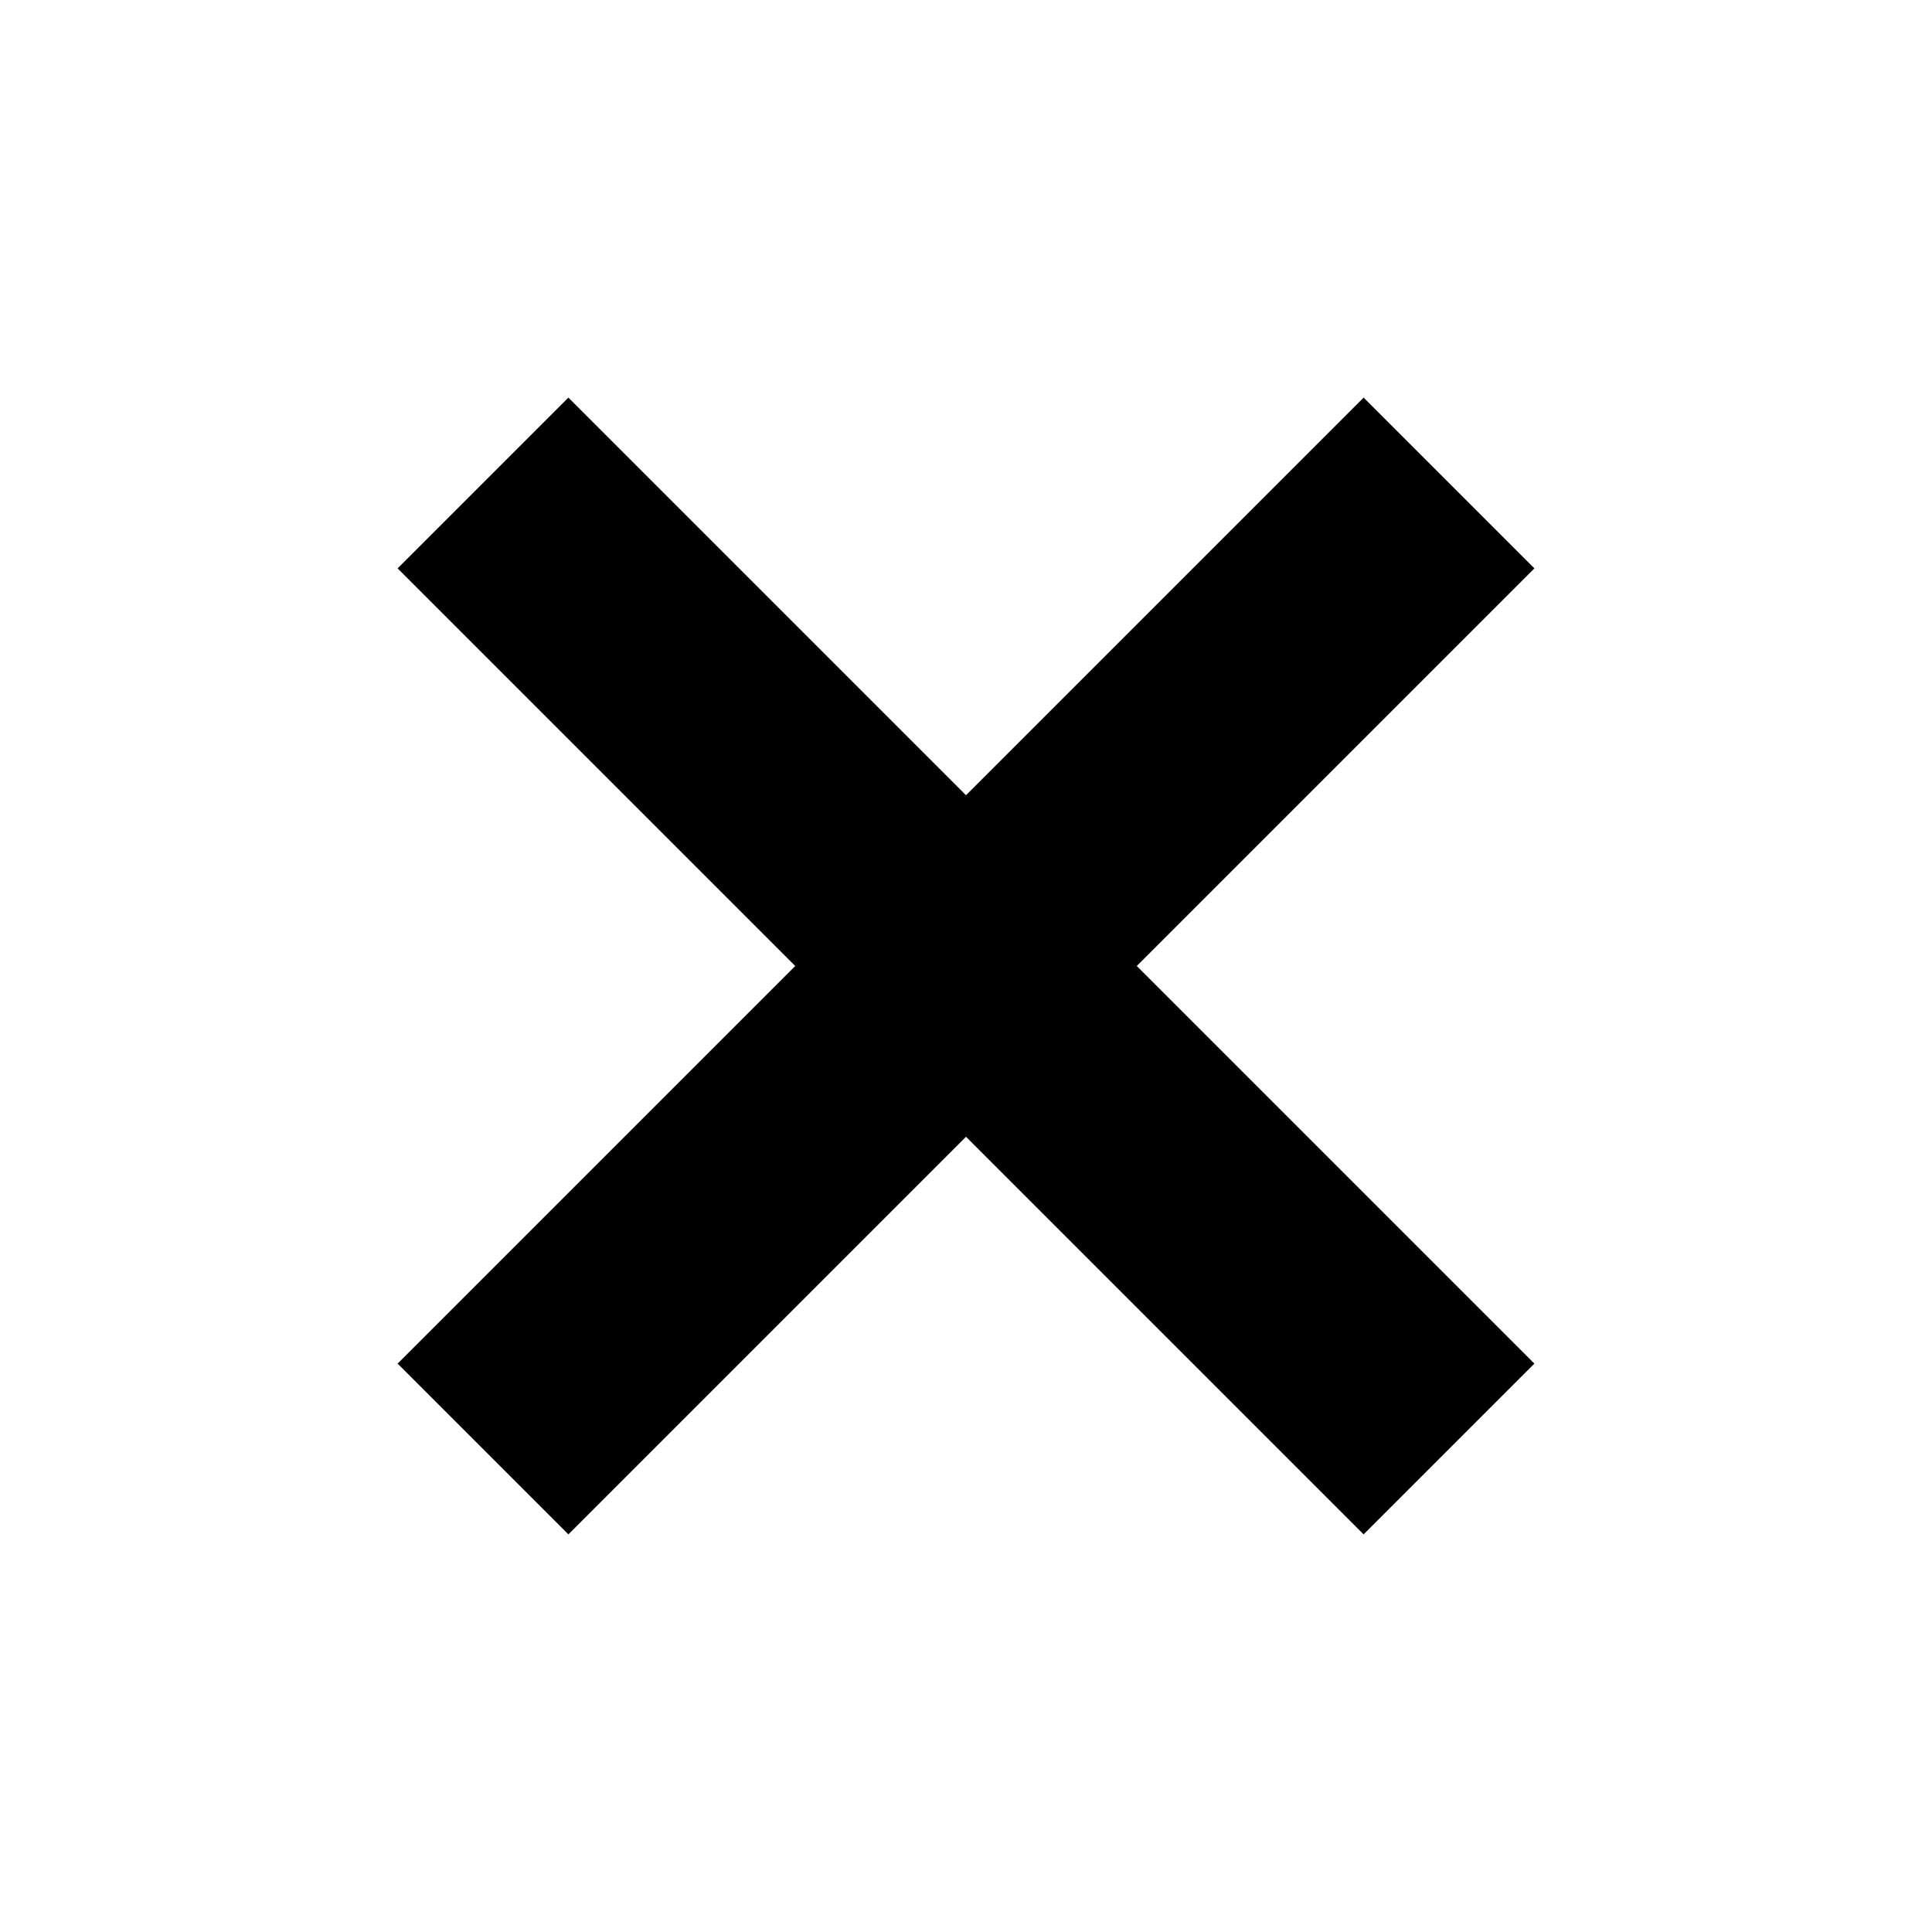
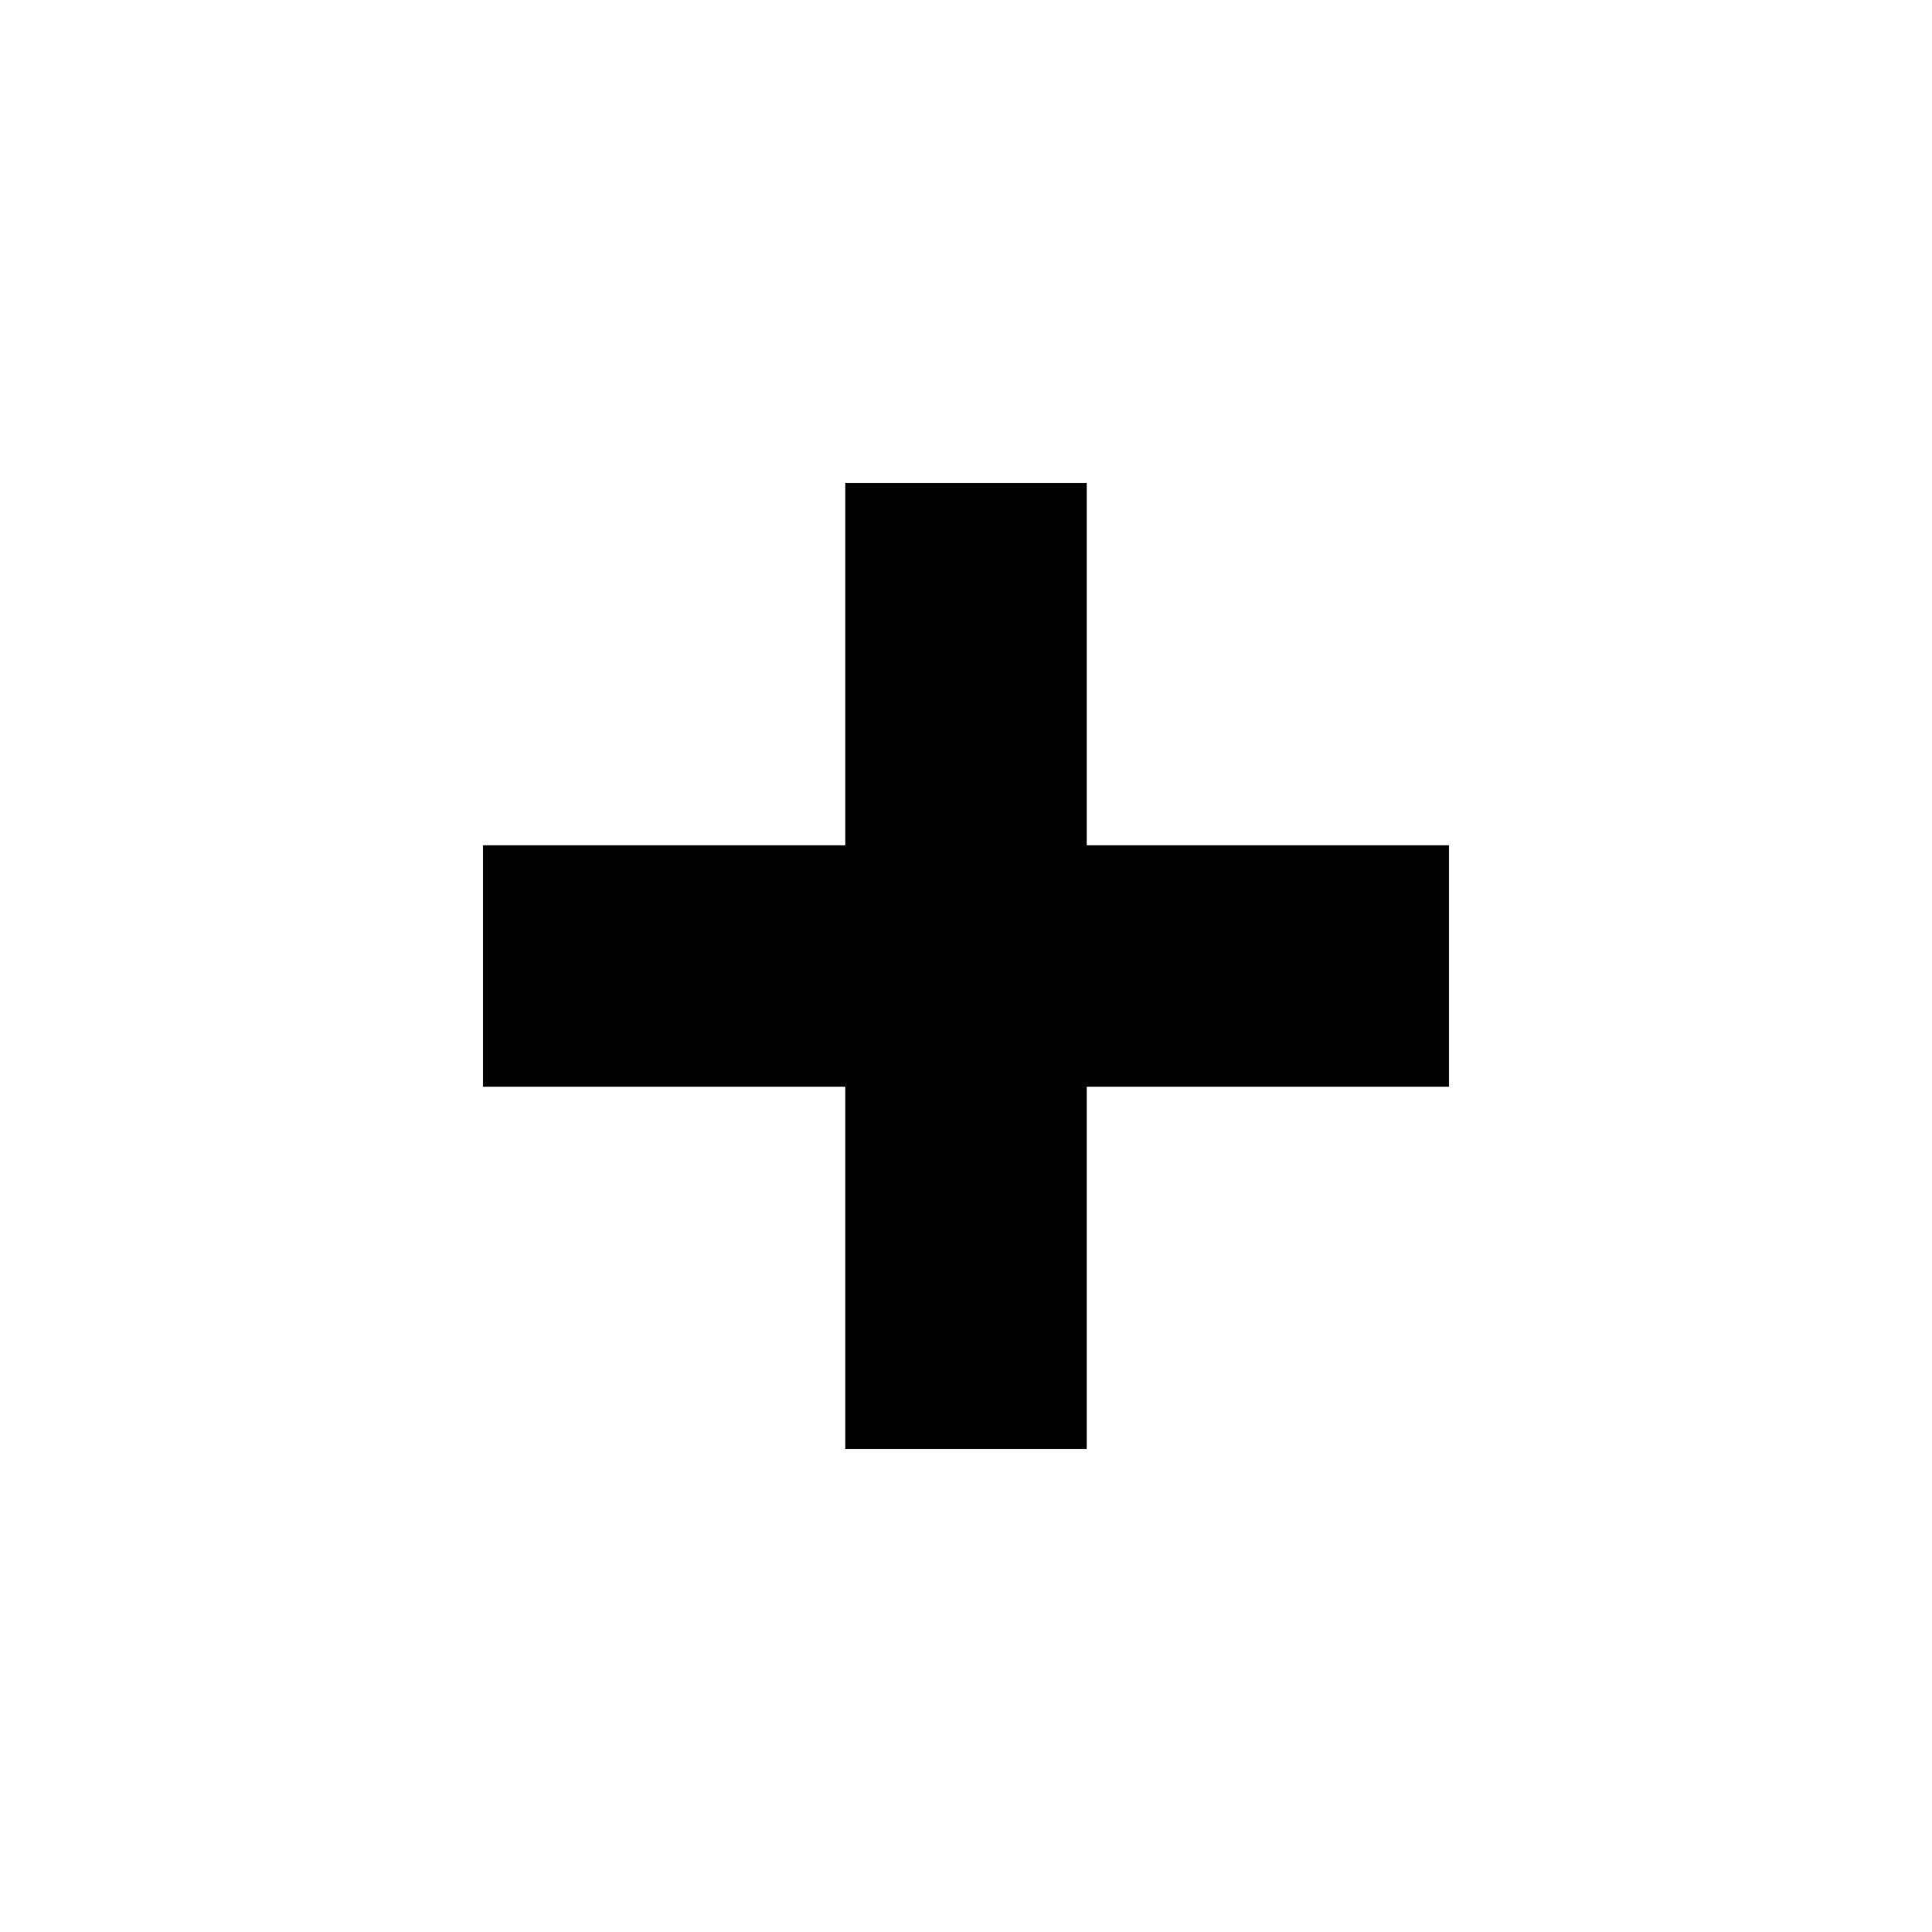
- <svg xmlns="http://www.w3.org/2000/svg" width="1000" height="1000" viewBox="0 0 8 8" fill="currentColor">
-   <path d="     M 2 2     L 6 6     M 6 2     L 2 6     " stroke="currentColor" stroke-width="1" />
+ <svg xmlns="http://www.w3.org/2000/svg" width="1000" height="1000" viewBox="0 0 8 8" fill="none">
+   <path d="     M 4 2     L 4 6     M 2 4     L 6 4     " stroke="currentColor" stroke-width="1" />
</svg>
